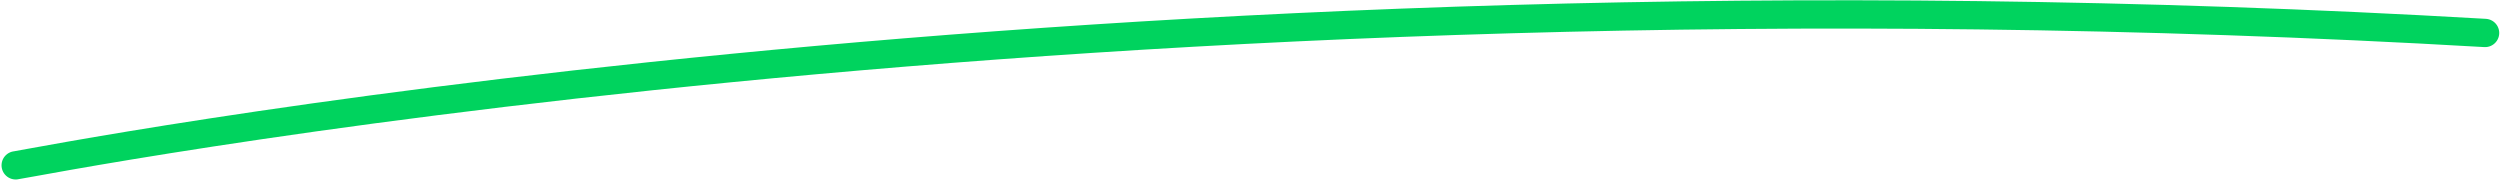
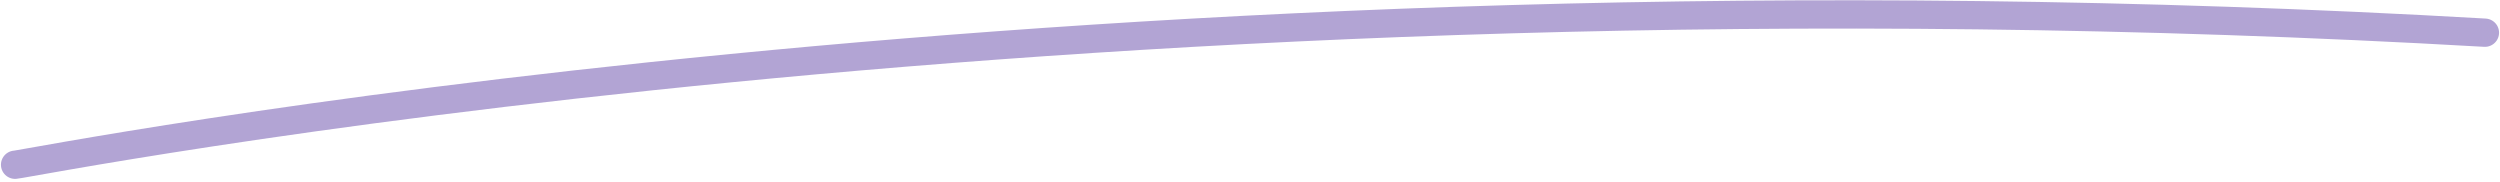
- <svg xmlns="http://www.w3.org/2000/svg" width="198.798" height="14.393" viewBox="0 0 198.798 14.393">
-   <path id="trait" d="M0,12C1.338,11.846,85.071-4.981,196.364,1.474" transform="translate(1.247 1.147)" fill="none" stroke="#00d35e" stroke-linecap="round" stroke-miterlimit="10" stroke-width="2.25" />
+ <svg xmlns="http://www.w3.org/2000/svg" version="1.1" id="Calque_1" x="0px" y="0px" viewBox="0 0 198.8 14.4" style="enable-background:new 0 0 198.8 14.4;" xml:space="preserve">
+   <style type="text/css">
+ 	.st0{fill:none;stroke:#B2A4D4;stroke-width:2.25;stroke-linecap:round;stroke-miterlimit:10;}
+ </style>
+   <path id="trait" class="st0" d="M1.2,13.1C2.6,13,86.3-3.8,197.6,2.6" />
</svg>
